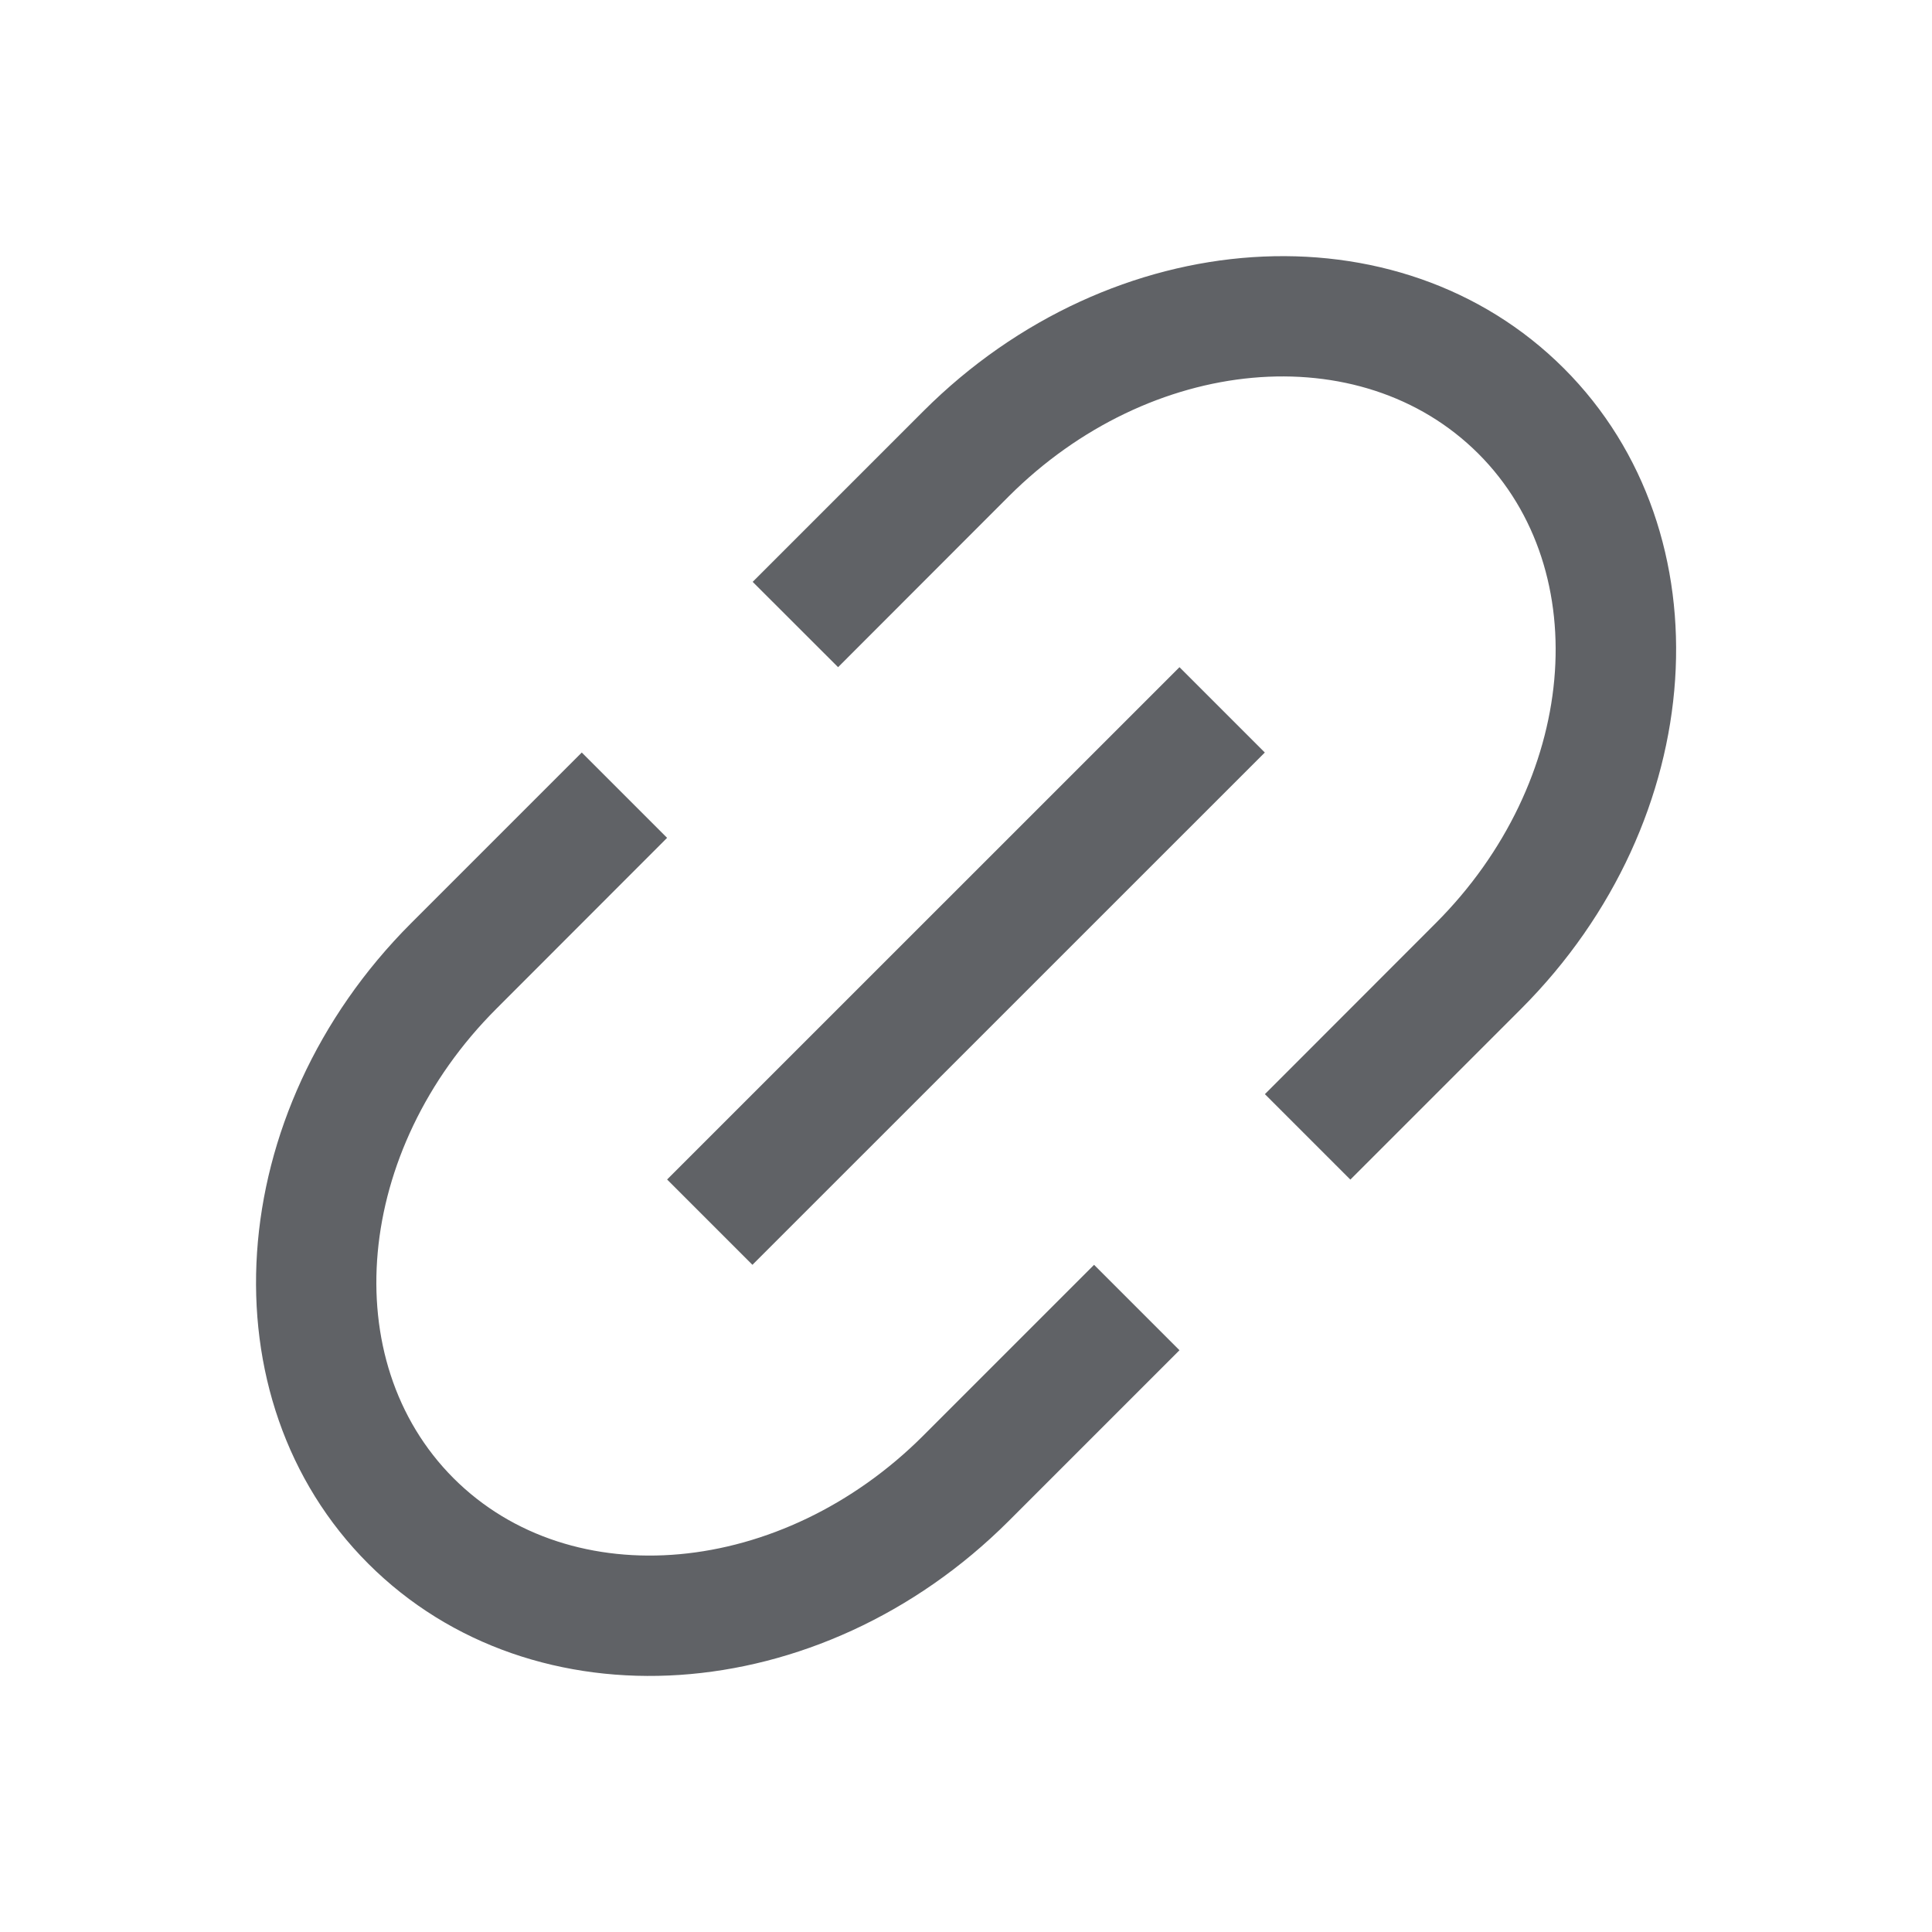
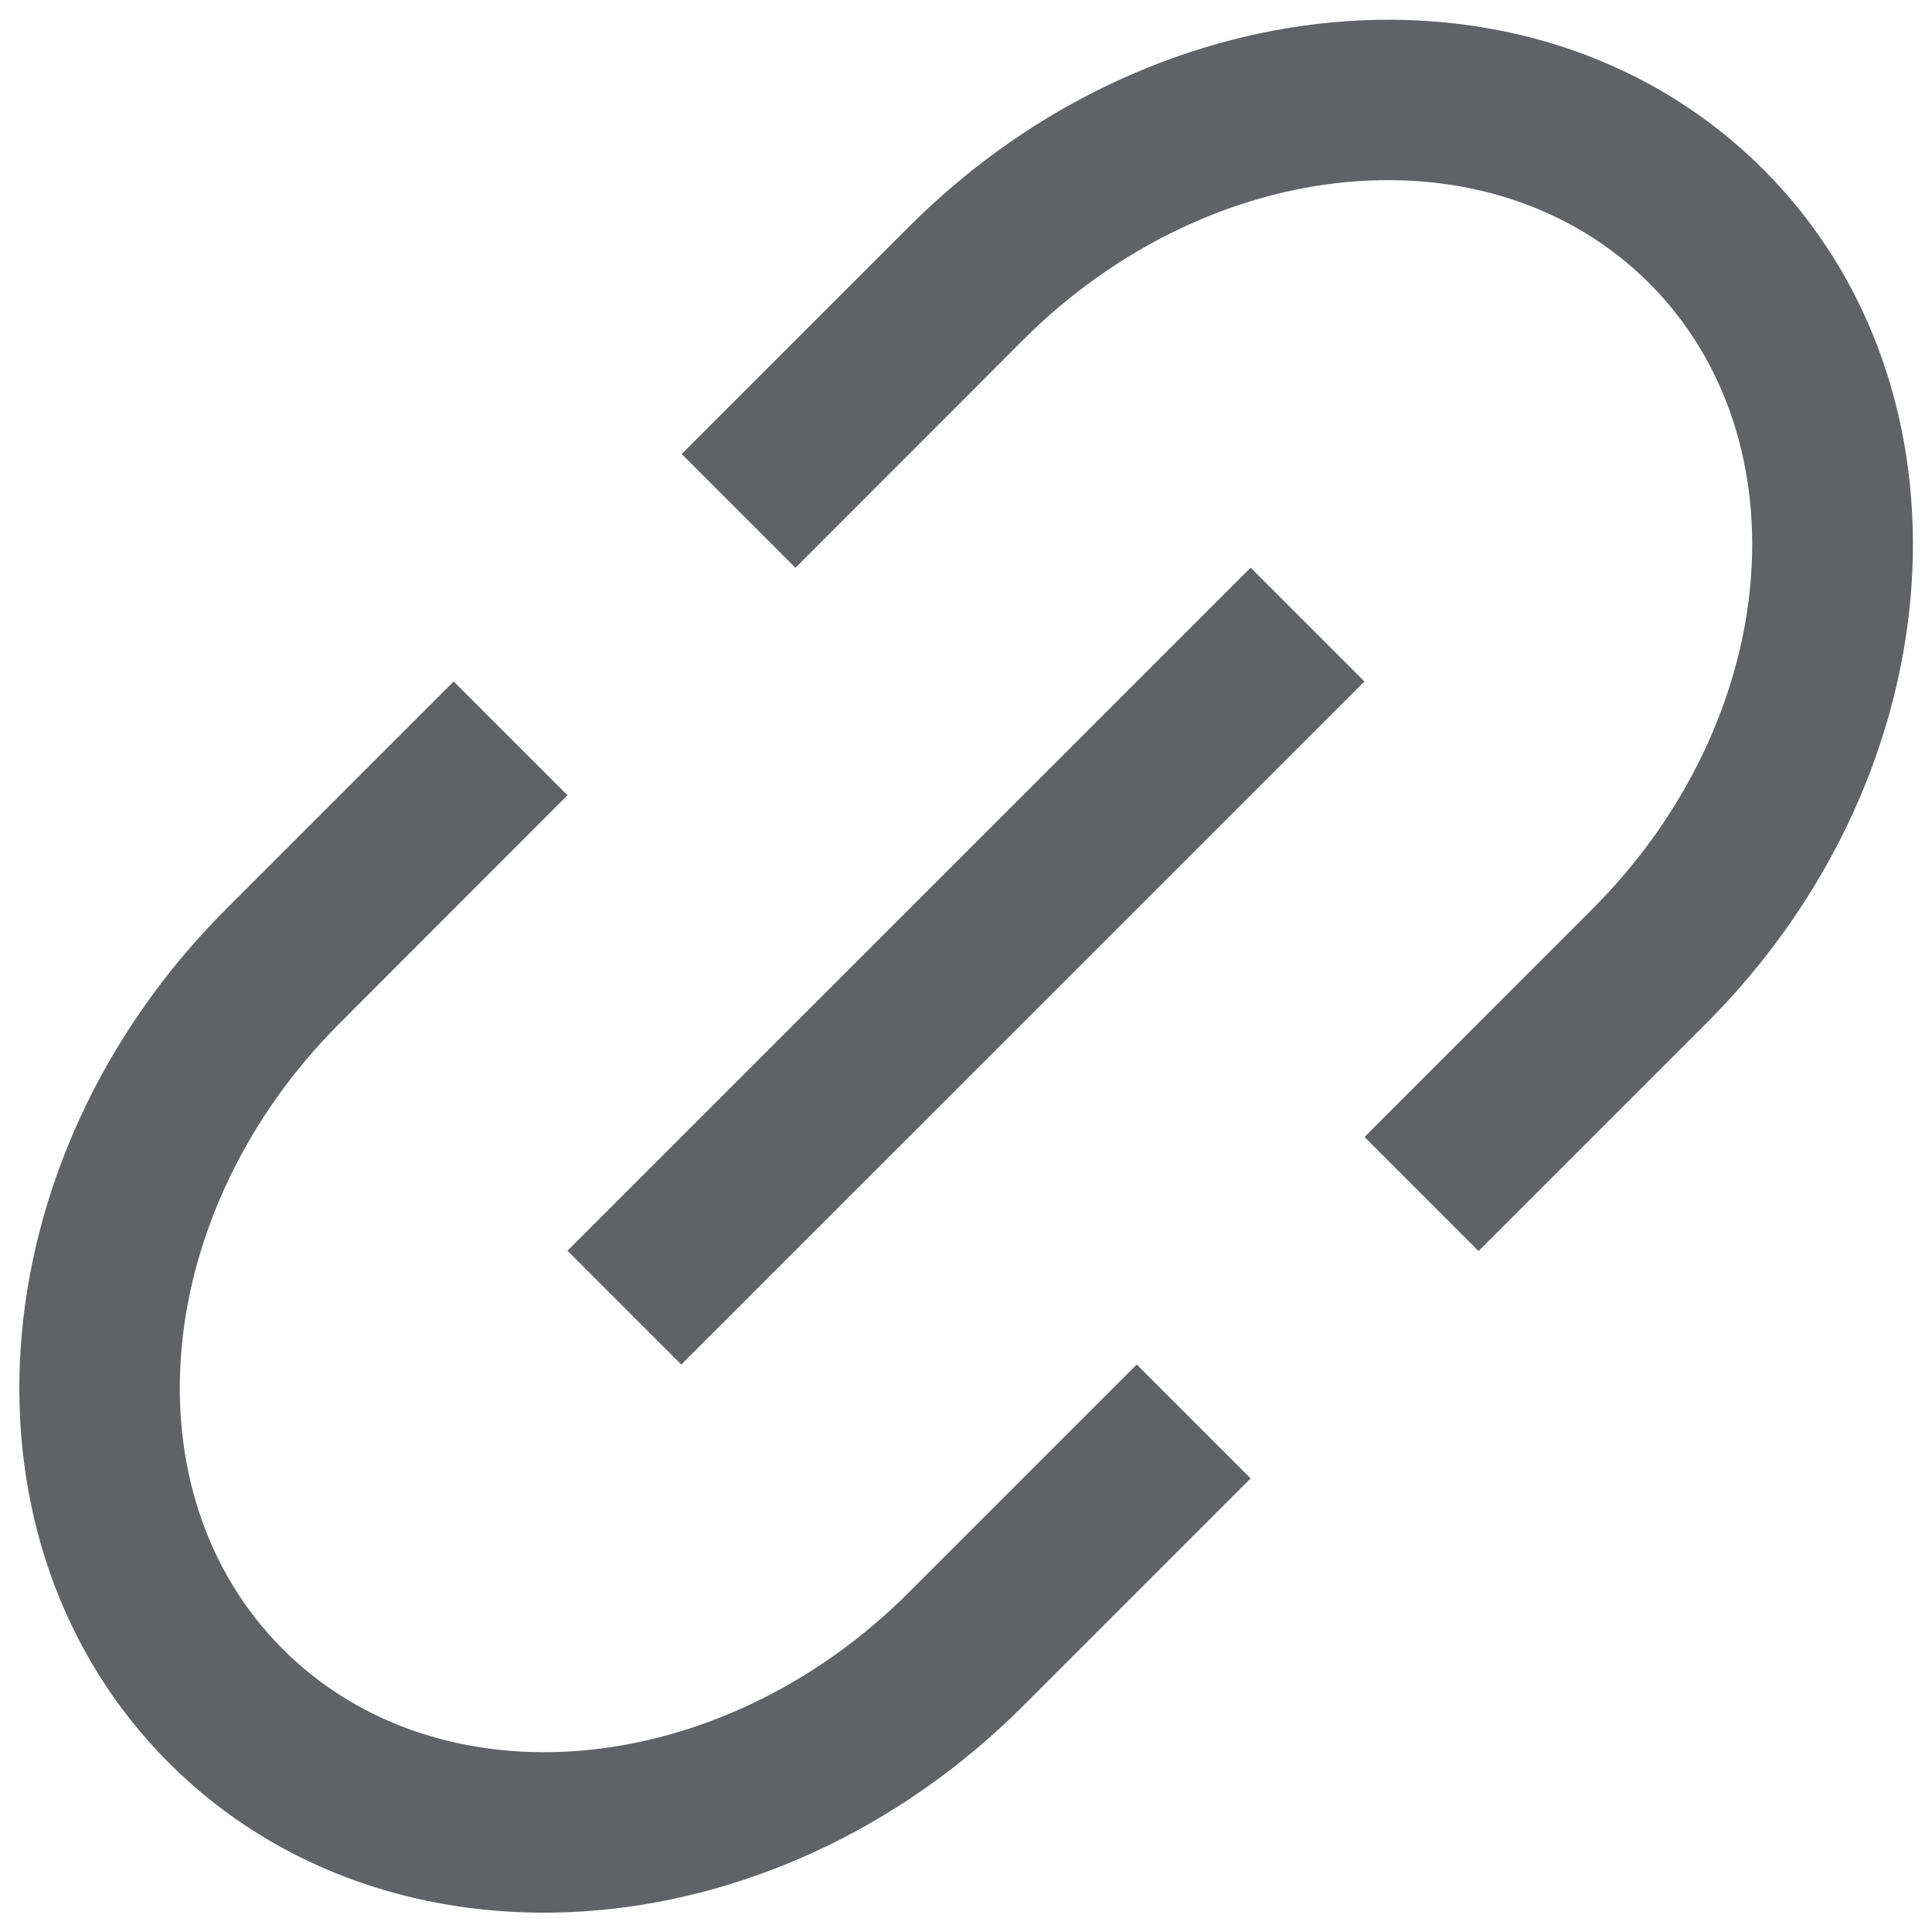
- <svg xmlns="http://www.w3.org/2000/svg" fill="none" height="24" viewBox="0 0 24 24" width="24">
-   <path d="m16.773 14.652-1.06-1.06 2.121-2.123c1.758-1.756 1.995-4.368.531-5.833-1.466-1.464-4.077-1.227-5.835.531l-2.119 2.121-1.061-1.06 2.121-2.121c2.345-2.343 5.905-2.58 7.956-.531 2.05 2.05 1.812 5.611-.531 7.956l-2.121 2.121zm-2.121 2.121-2.121 2.121c-2.345 2.343-5.906 2.58-7.956.531-2.05-2.05-1.812-5.612.531-7.956l2.121-2.121 1.06 1.06-2.121 2.123c-1.758 1.756-1.995 4.368-.531 5.833 1.466 1.464 4.077 1.227 5.835-.531l2.121-2.121zm0-8.485 1.06 1.06-6.365 6.364-1.06-1.06z" fill="#606266" />
+ <svg xmlns="http://www.w3.org/2000/svg" fill="none" height="18" viewBox="0 0 18 18" width="18">
+   <path d="m13.773 11.653-1.06-1.06 2.121-2.122c1.758-1.756 1.995-4.368.531-5.833-1.466-1.464-4.077-1.227-5.835.531l-2.119 2.121-1.06-1.06 2.121-2.121c2.345-2.343 5.906-2.58 7.956-.531 2.05 2.05 1.812 5.612-.531 7.956l-2.121 2.121zm-2.121 2.121-2.121 2.121c-2.345 2.343-5.905 2.58-7.956.531-2.051-2.05-1.812-5.612.531-7.956l2.121-2.121 1.06 1.06-2.121 2.123c-1.758 1.756-1.995 4.368-.531 5.833 1.466 1.464 4.077 1.227 5.835-.531l2.121-2.121zm0-8.485 1.06 1.06-6.365 6.364-1.06-1.06z" fill="#606266" />
</svg>
